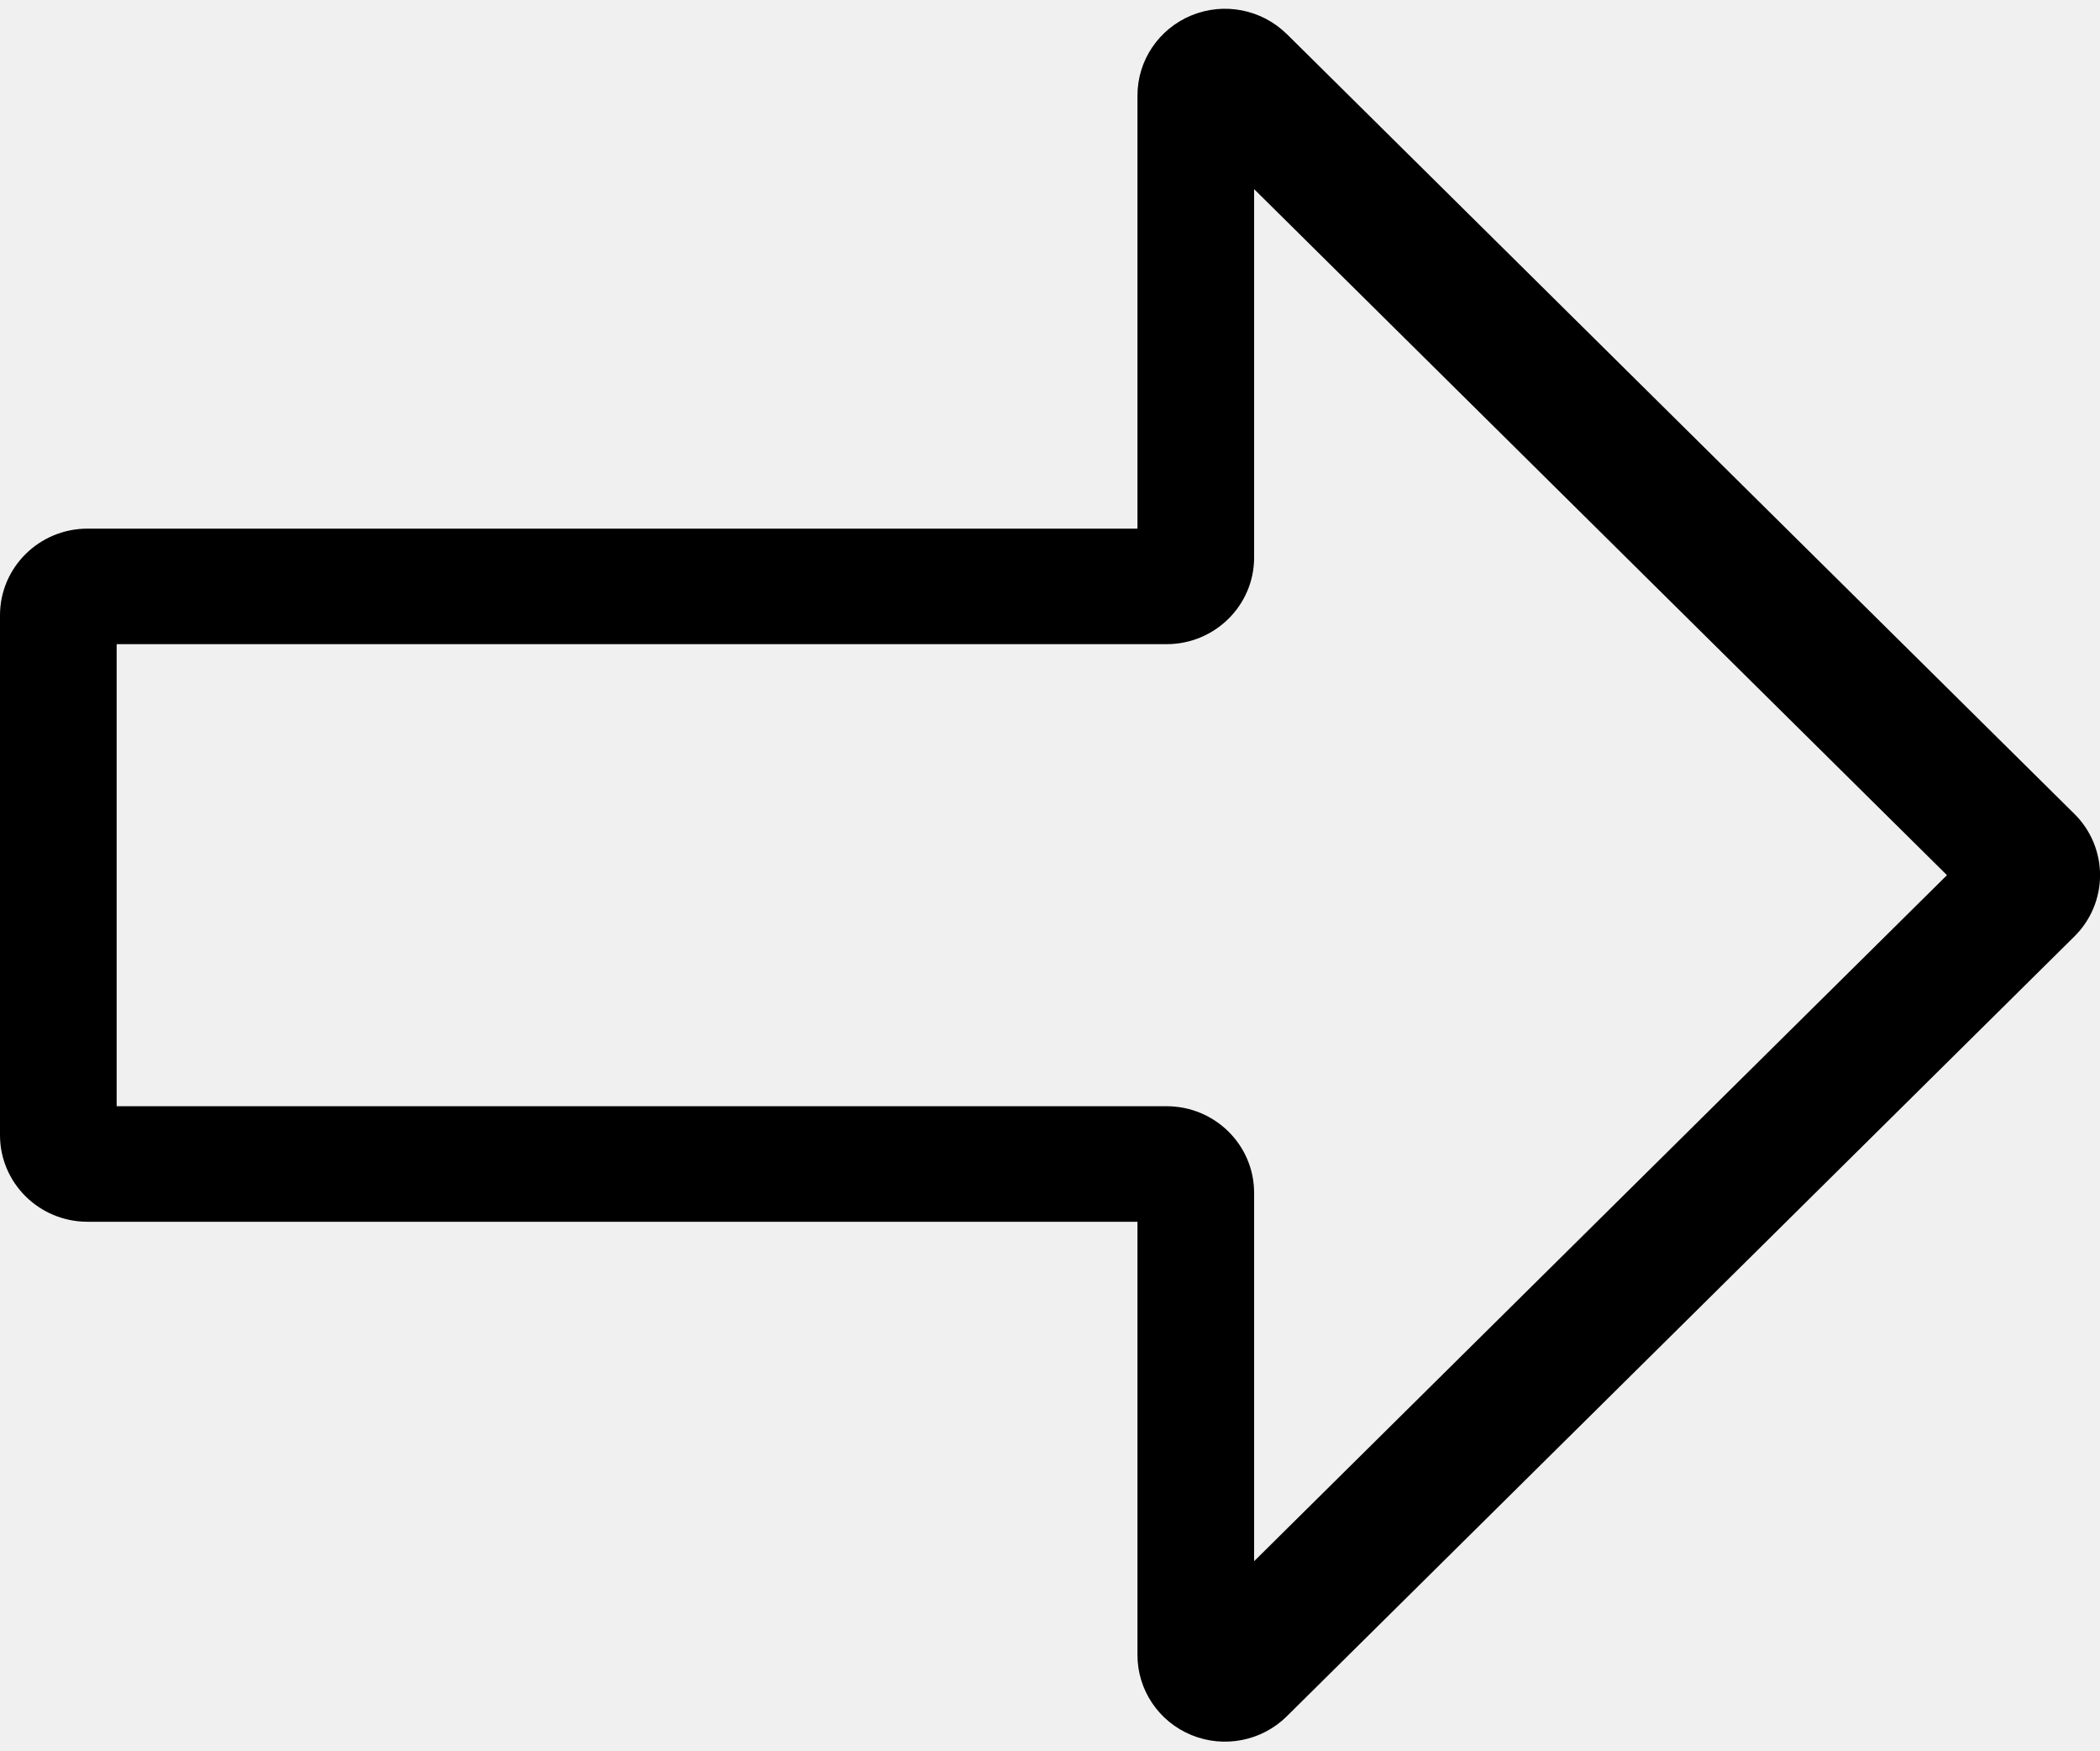
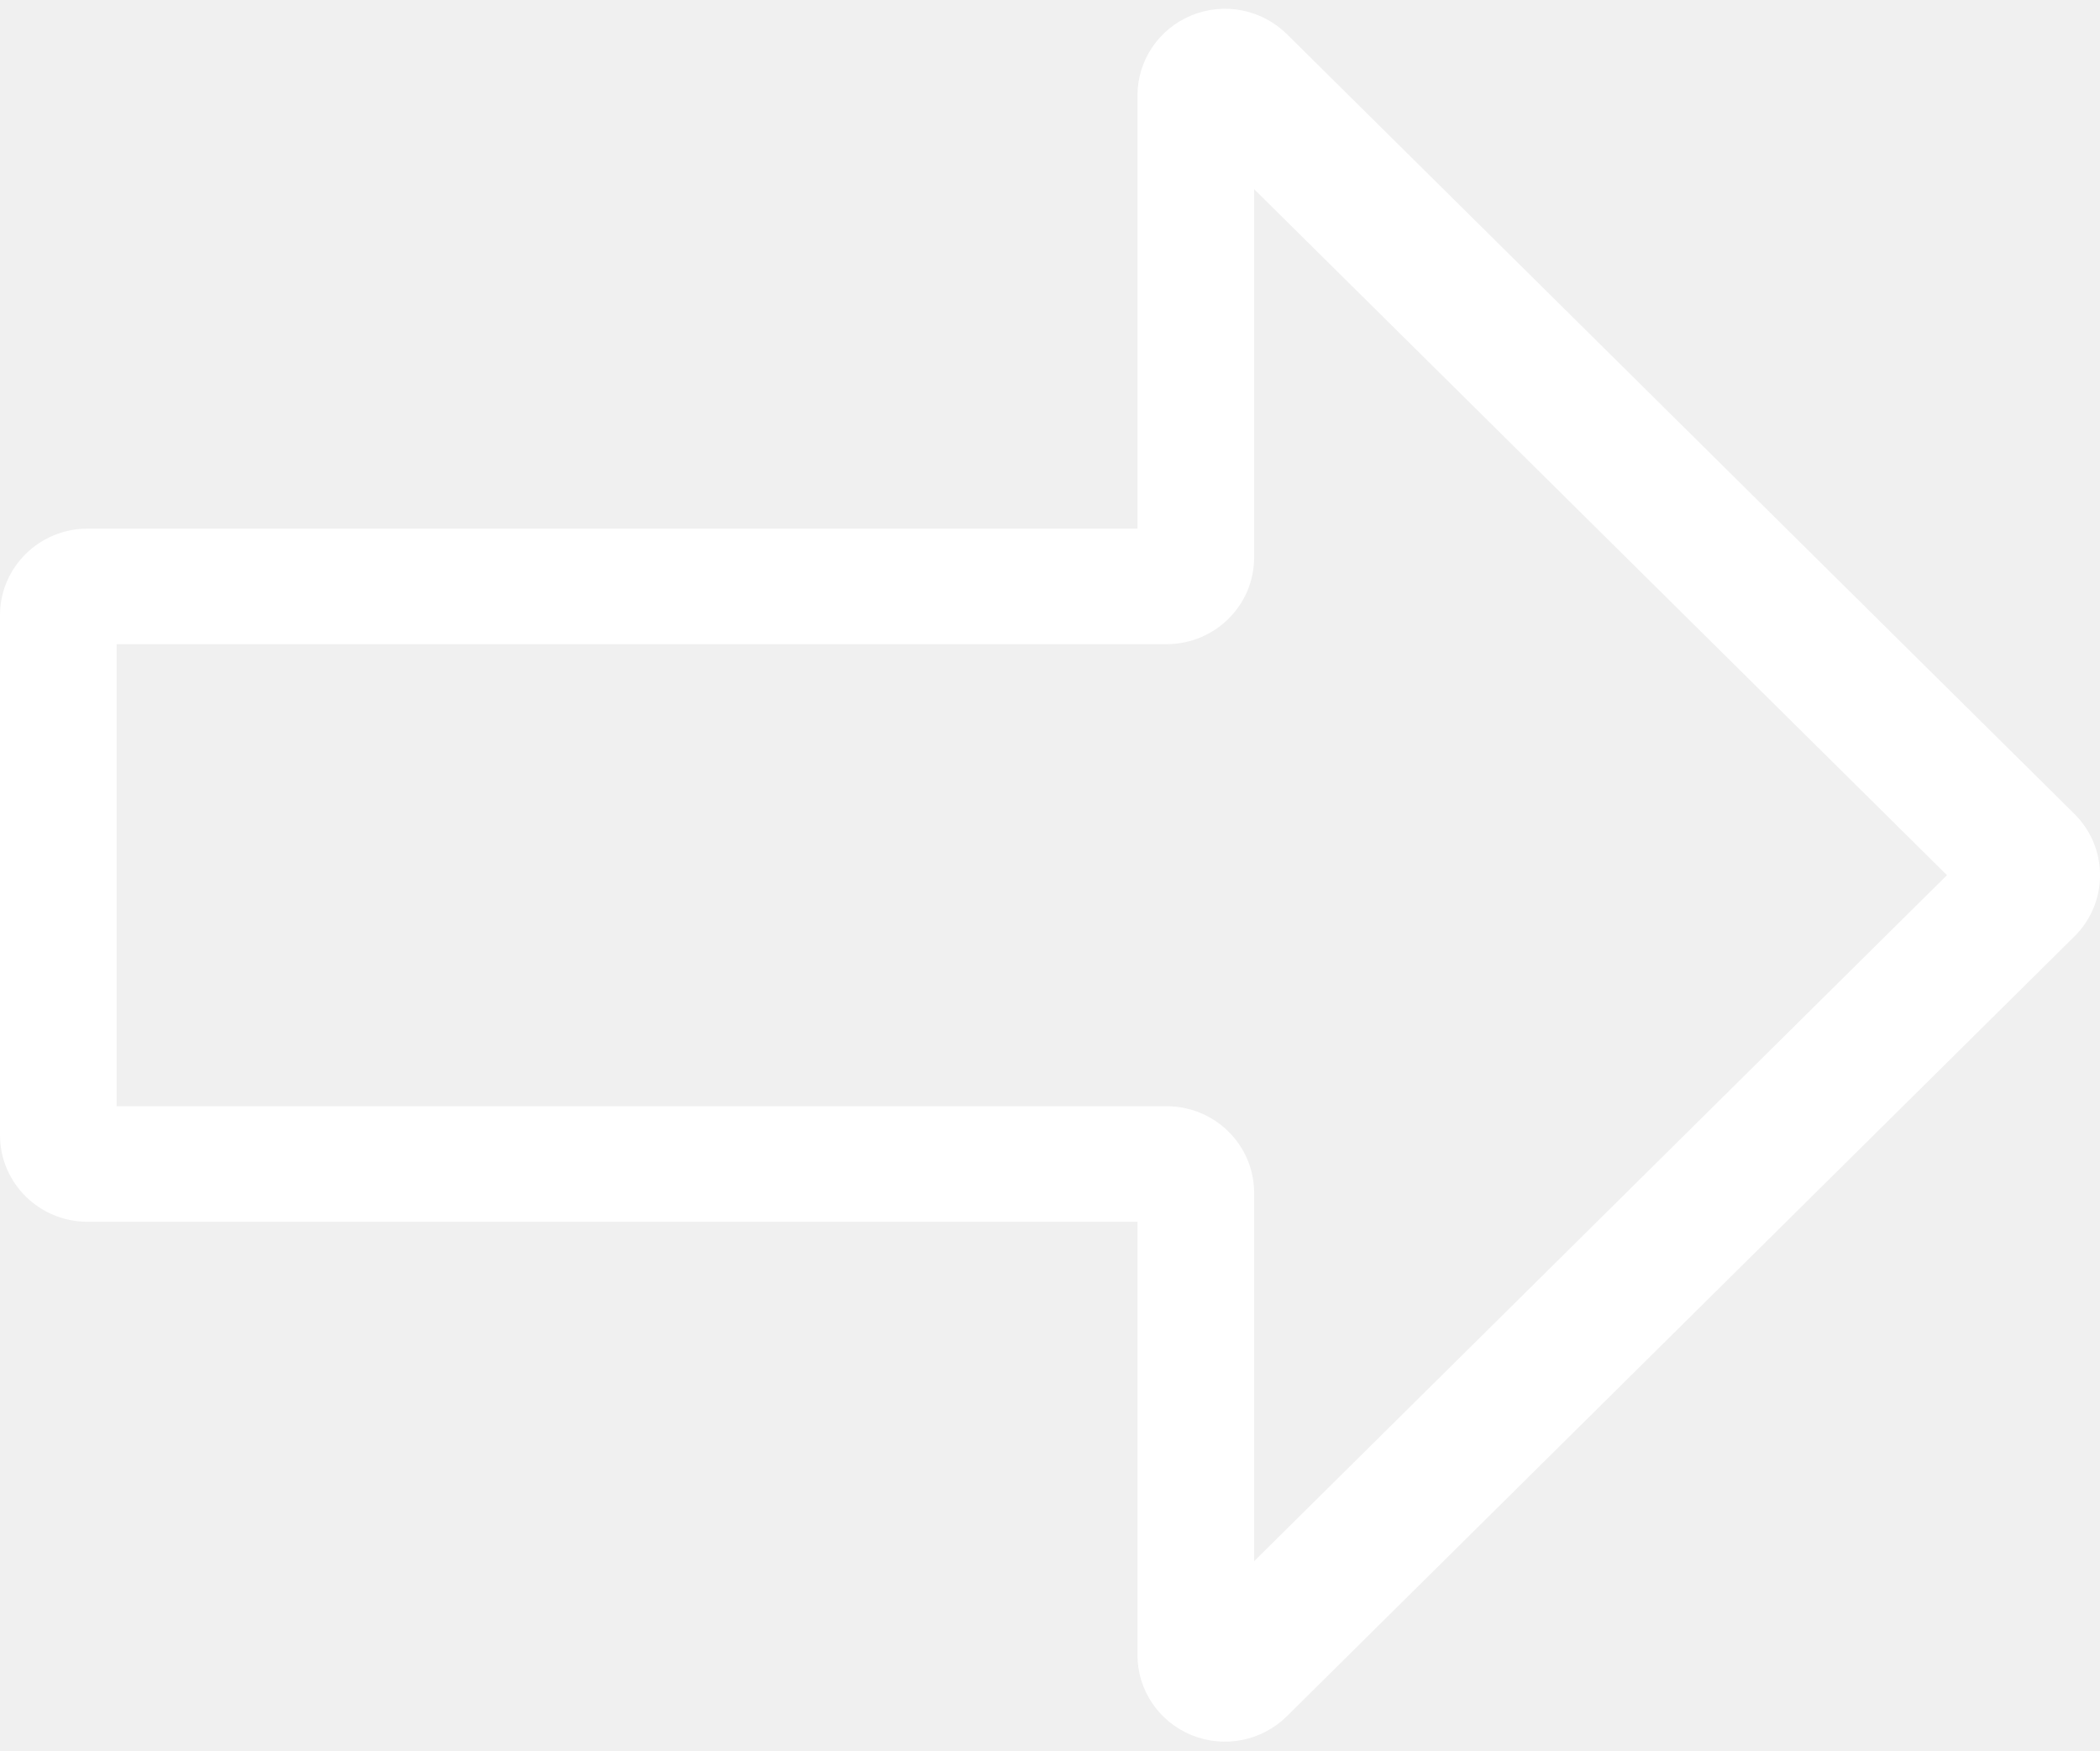
- <svg xmlns="http://www.w3.org/2000/svg" width="24" height="20" viewBox="0 0 40 33">
+ <svg xmlns="http://www.w3.org/2000/svg" width="24" height="20" fill="#fff" viewBox="0 0 40 33">
  <path d="M24.512.484c-.477-.472-1.194-.614-1.817-.358s-1.029.858-1.029 1.525v8.249h-19.999c-.92 0-1.667.739-1.667 1.65v9.899c0 .911.746 1.65 1.667 1.65h19.999v8.249c-.001.668.406 1.271 1.029 1.526.623.255 1.34.114 1.817-.359l15-14.849c.313-.309.489-.729.489-1.167 0-.438-.176-.858-.489-1.167l-15-14.849zm-.624 29.08v-7.015c0-.911-.746-1.65-1.667-1.65h-19.999v-8.799h19.999c.92 0 1.667-.739 1.667-1.65v-7.015l13.197 13.064-13.197 13.064z" fill-rule="nonzero" />
</svg>
